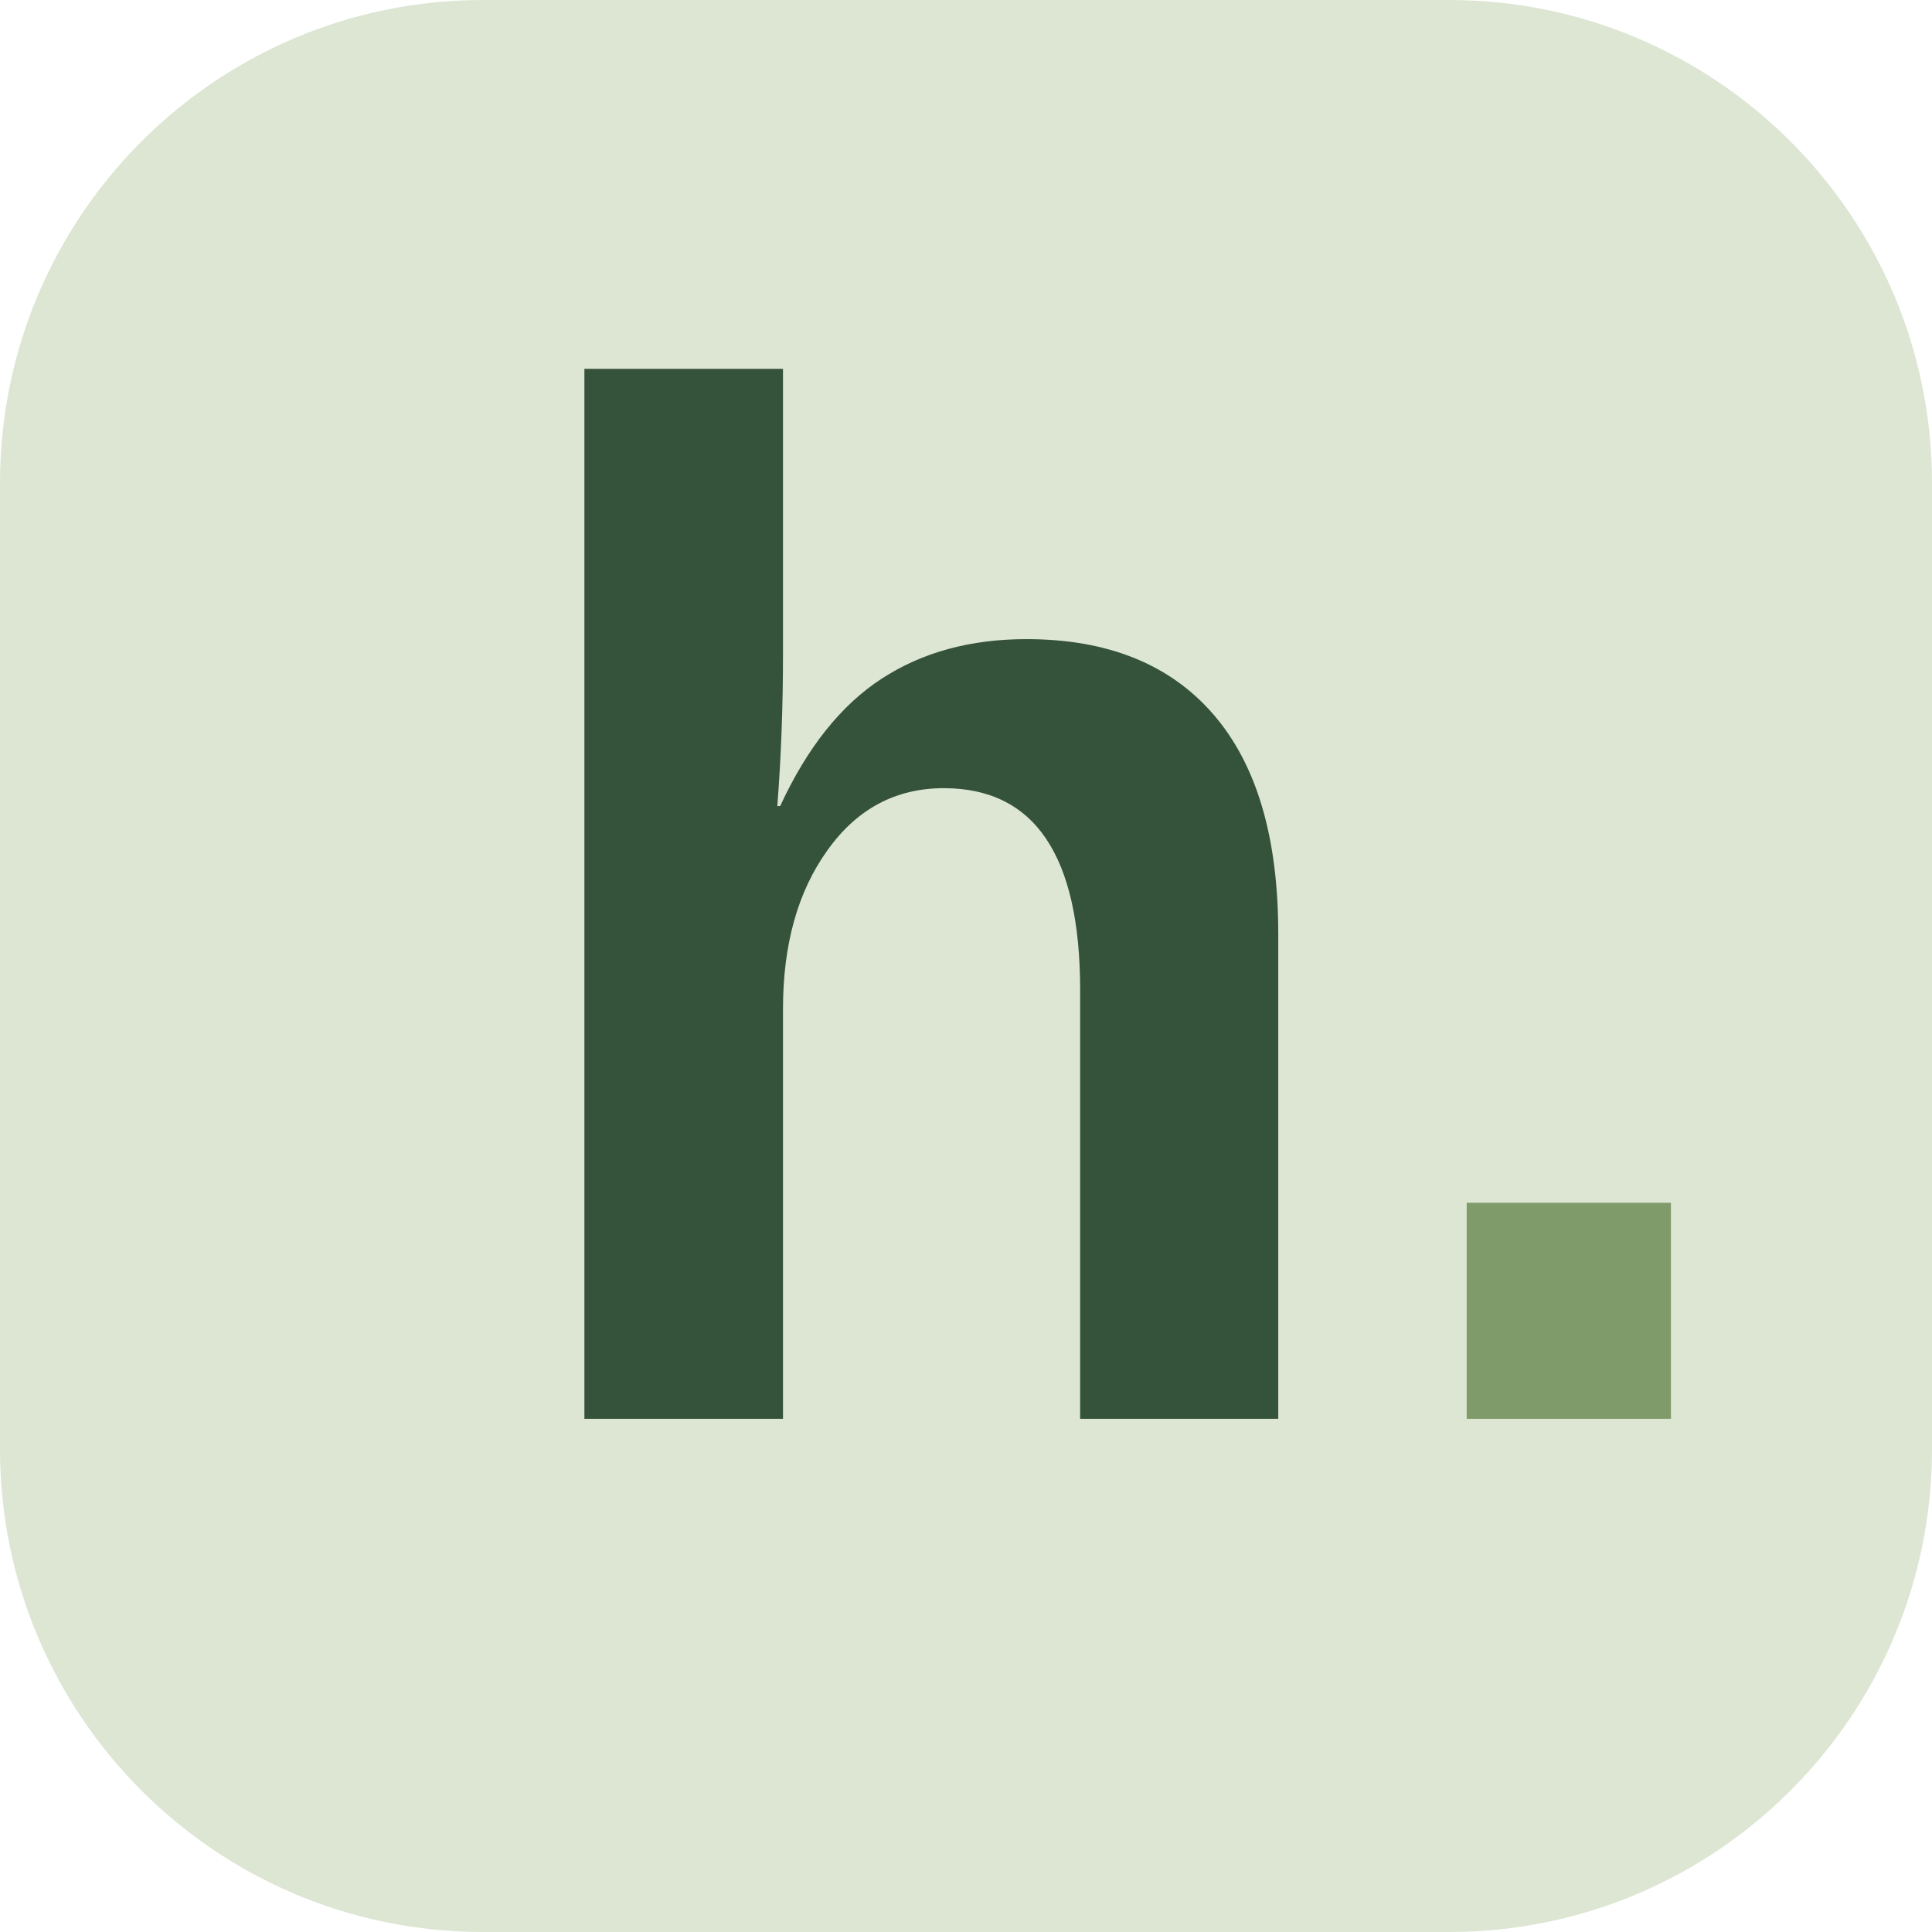
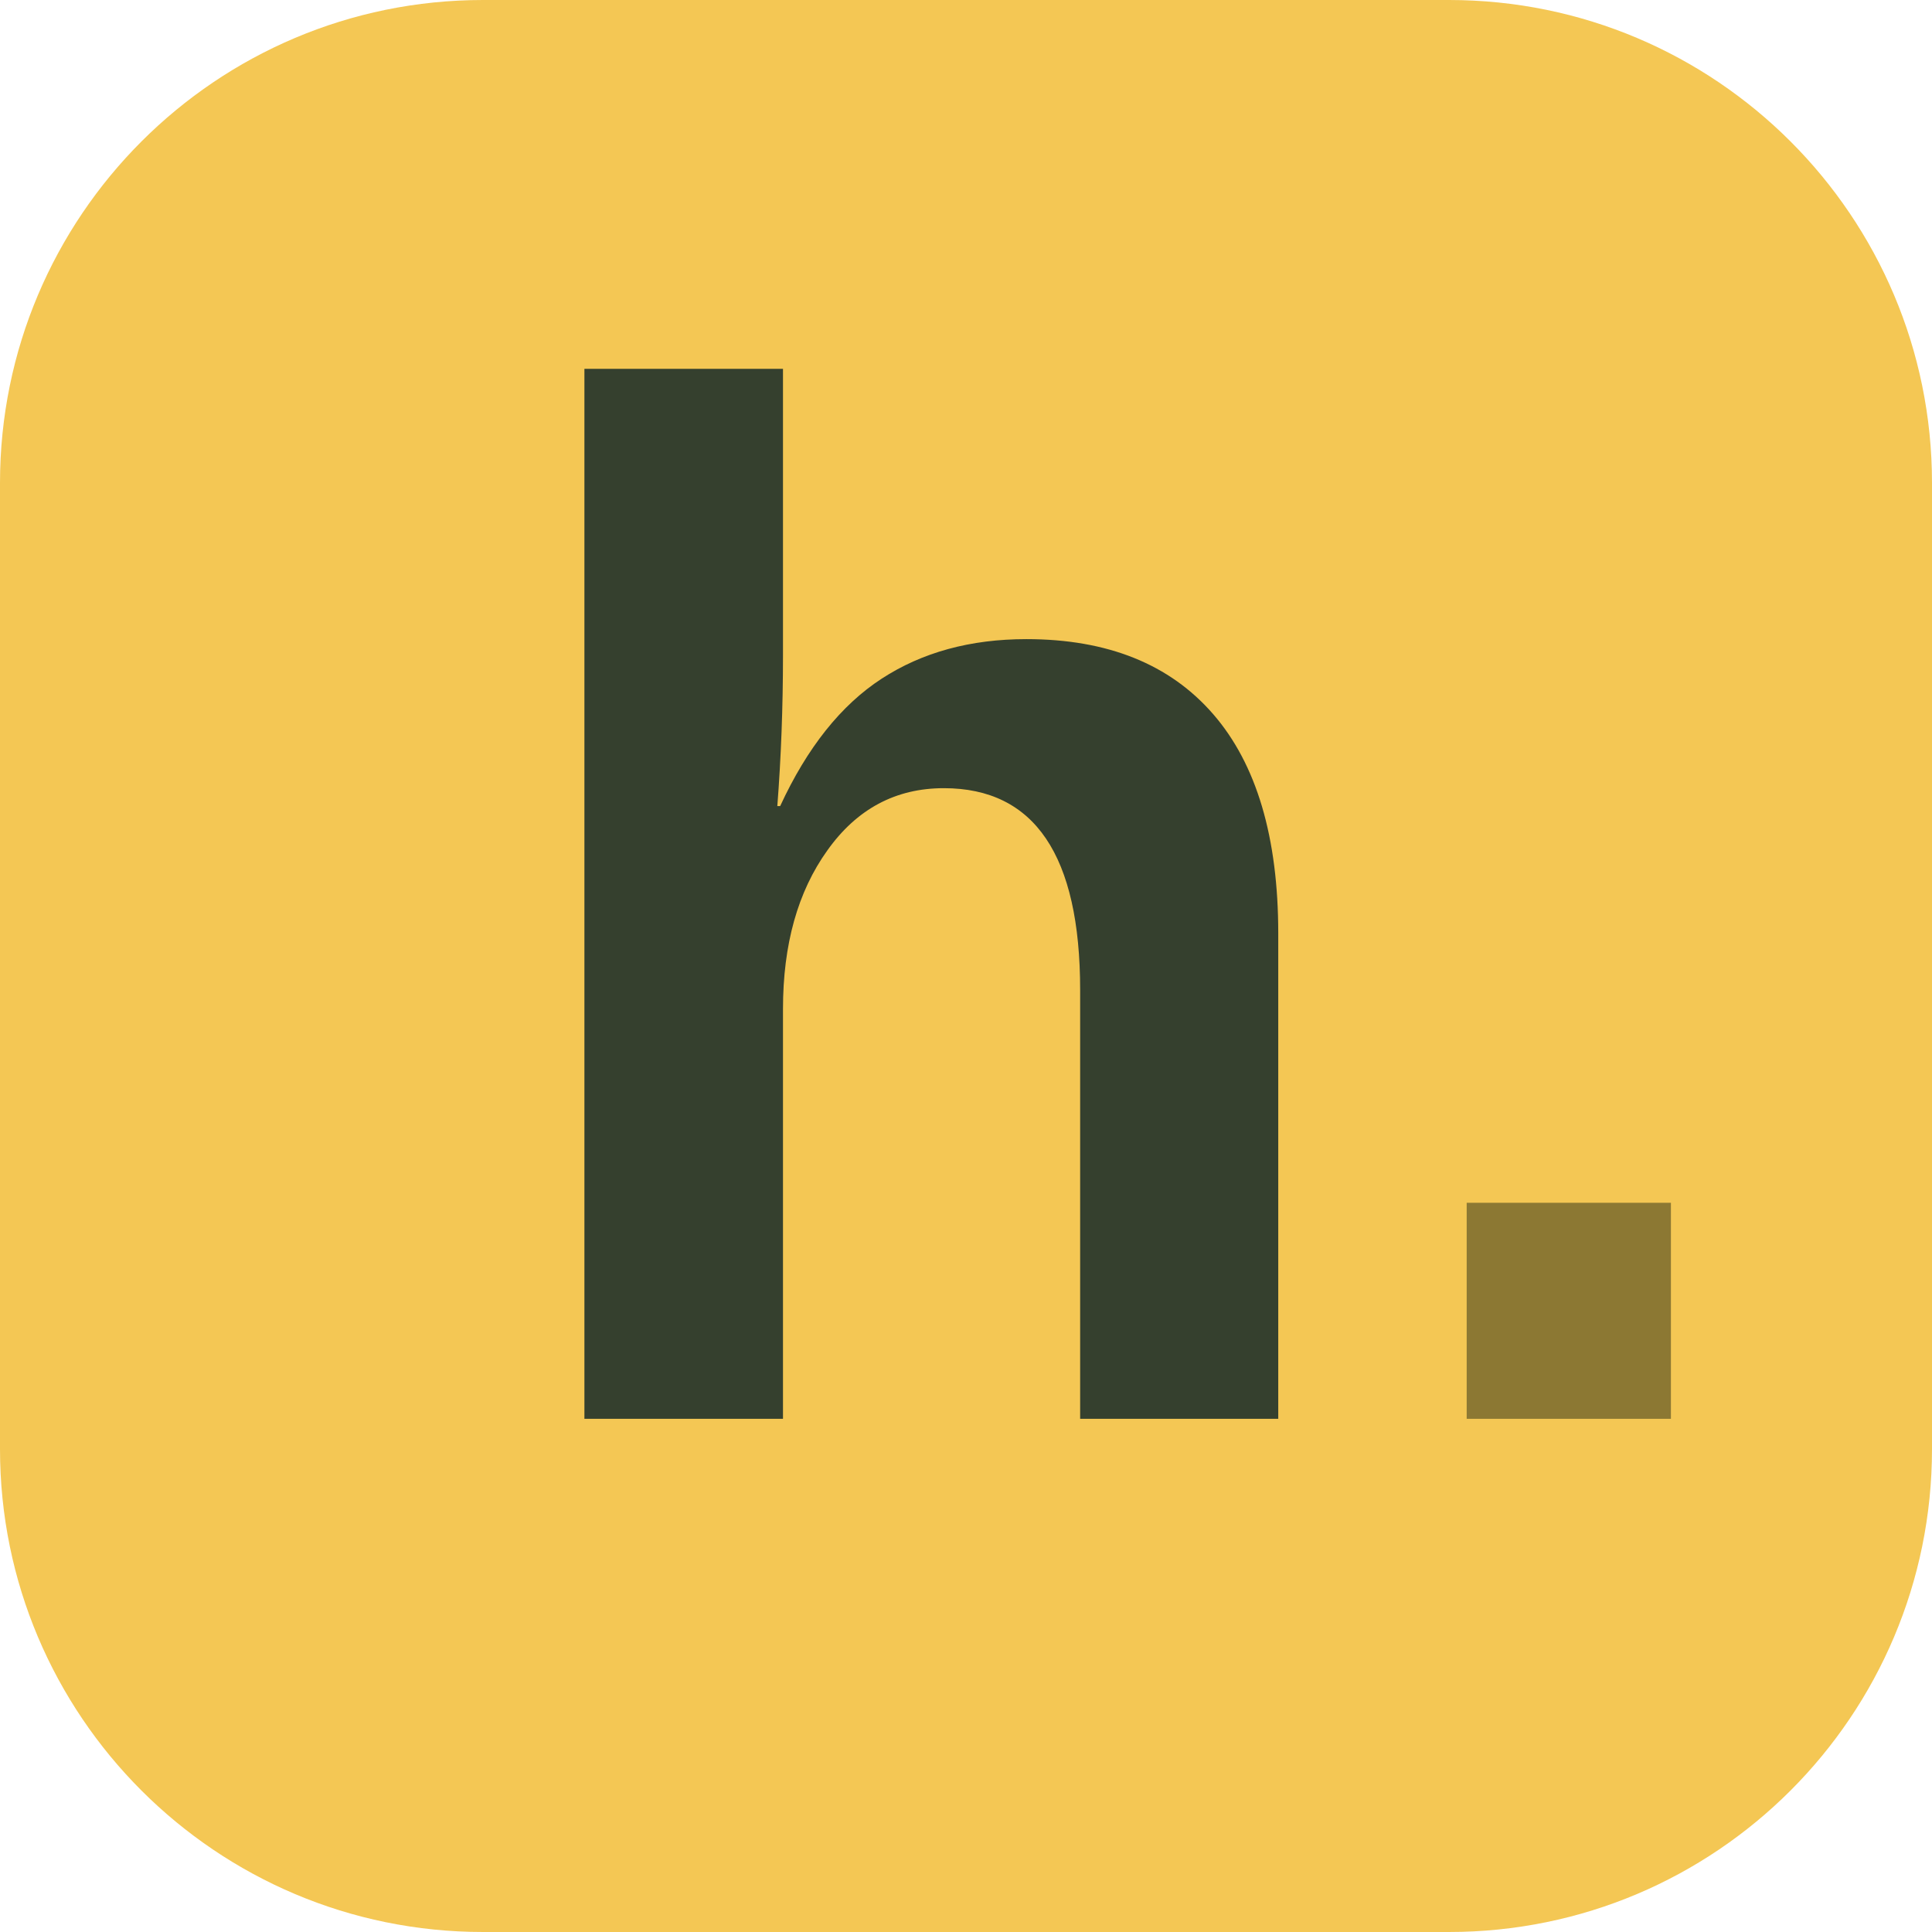
<svg xmlns="http://www.w3.org/2000/svg" viewBox="0 0 64 64">
-   <rect width="64" height="64" rx="16" fill="#dce6d3" />
-   <text x="16" y="47" font-family="Arial,sans-serif" font-size="48" font-weight="bold" fill="#35523b">h<tspan fill="#809b6a">.</tspan>
+   <rect width="64" height="64" rx="16" fill="#f4c754" />
+   <text x="16" y="47" font-family="Arial,sans-serif" font-size="48" font-weight="bold" fill="#35402e">h<tspan fill="#8c7833">.</tspan>
  </text>
</svg>
